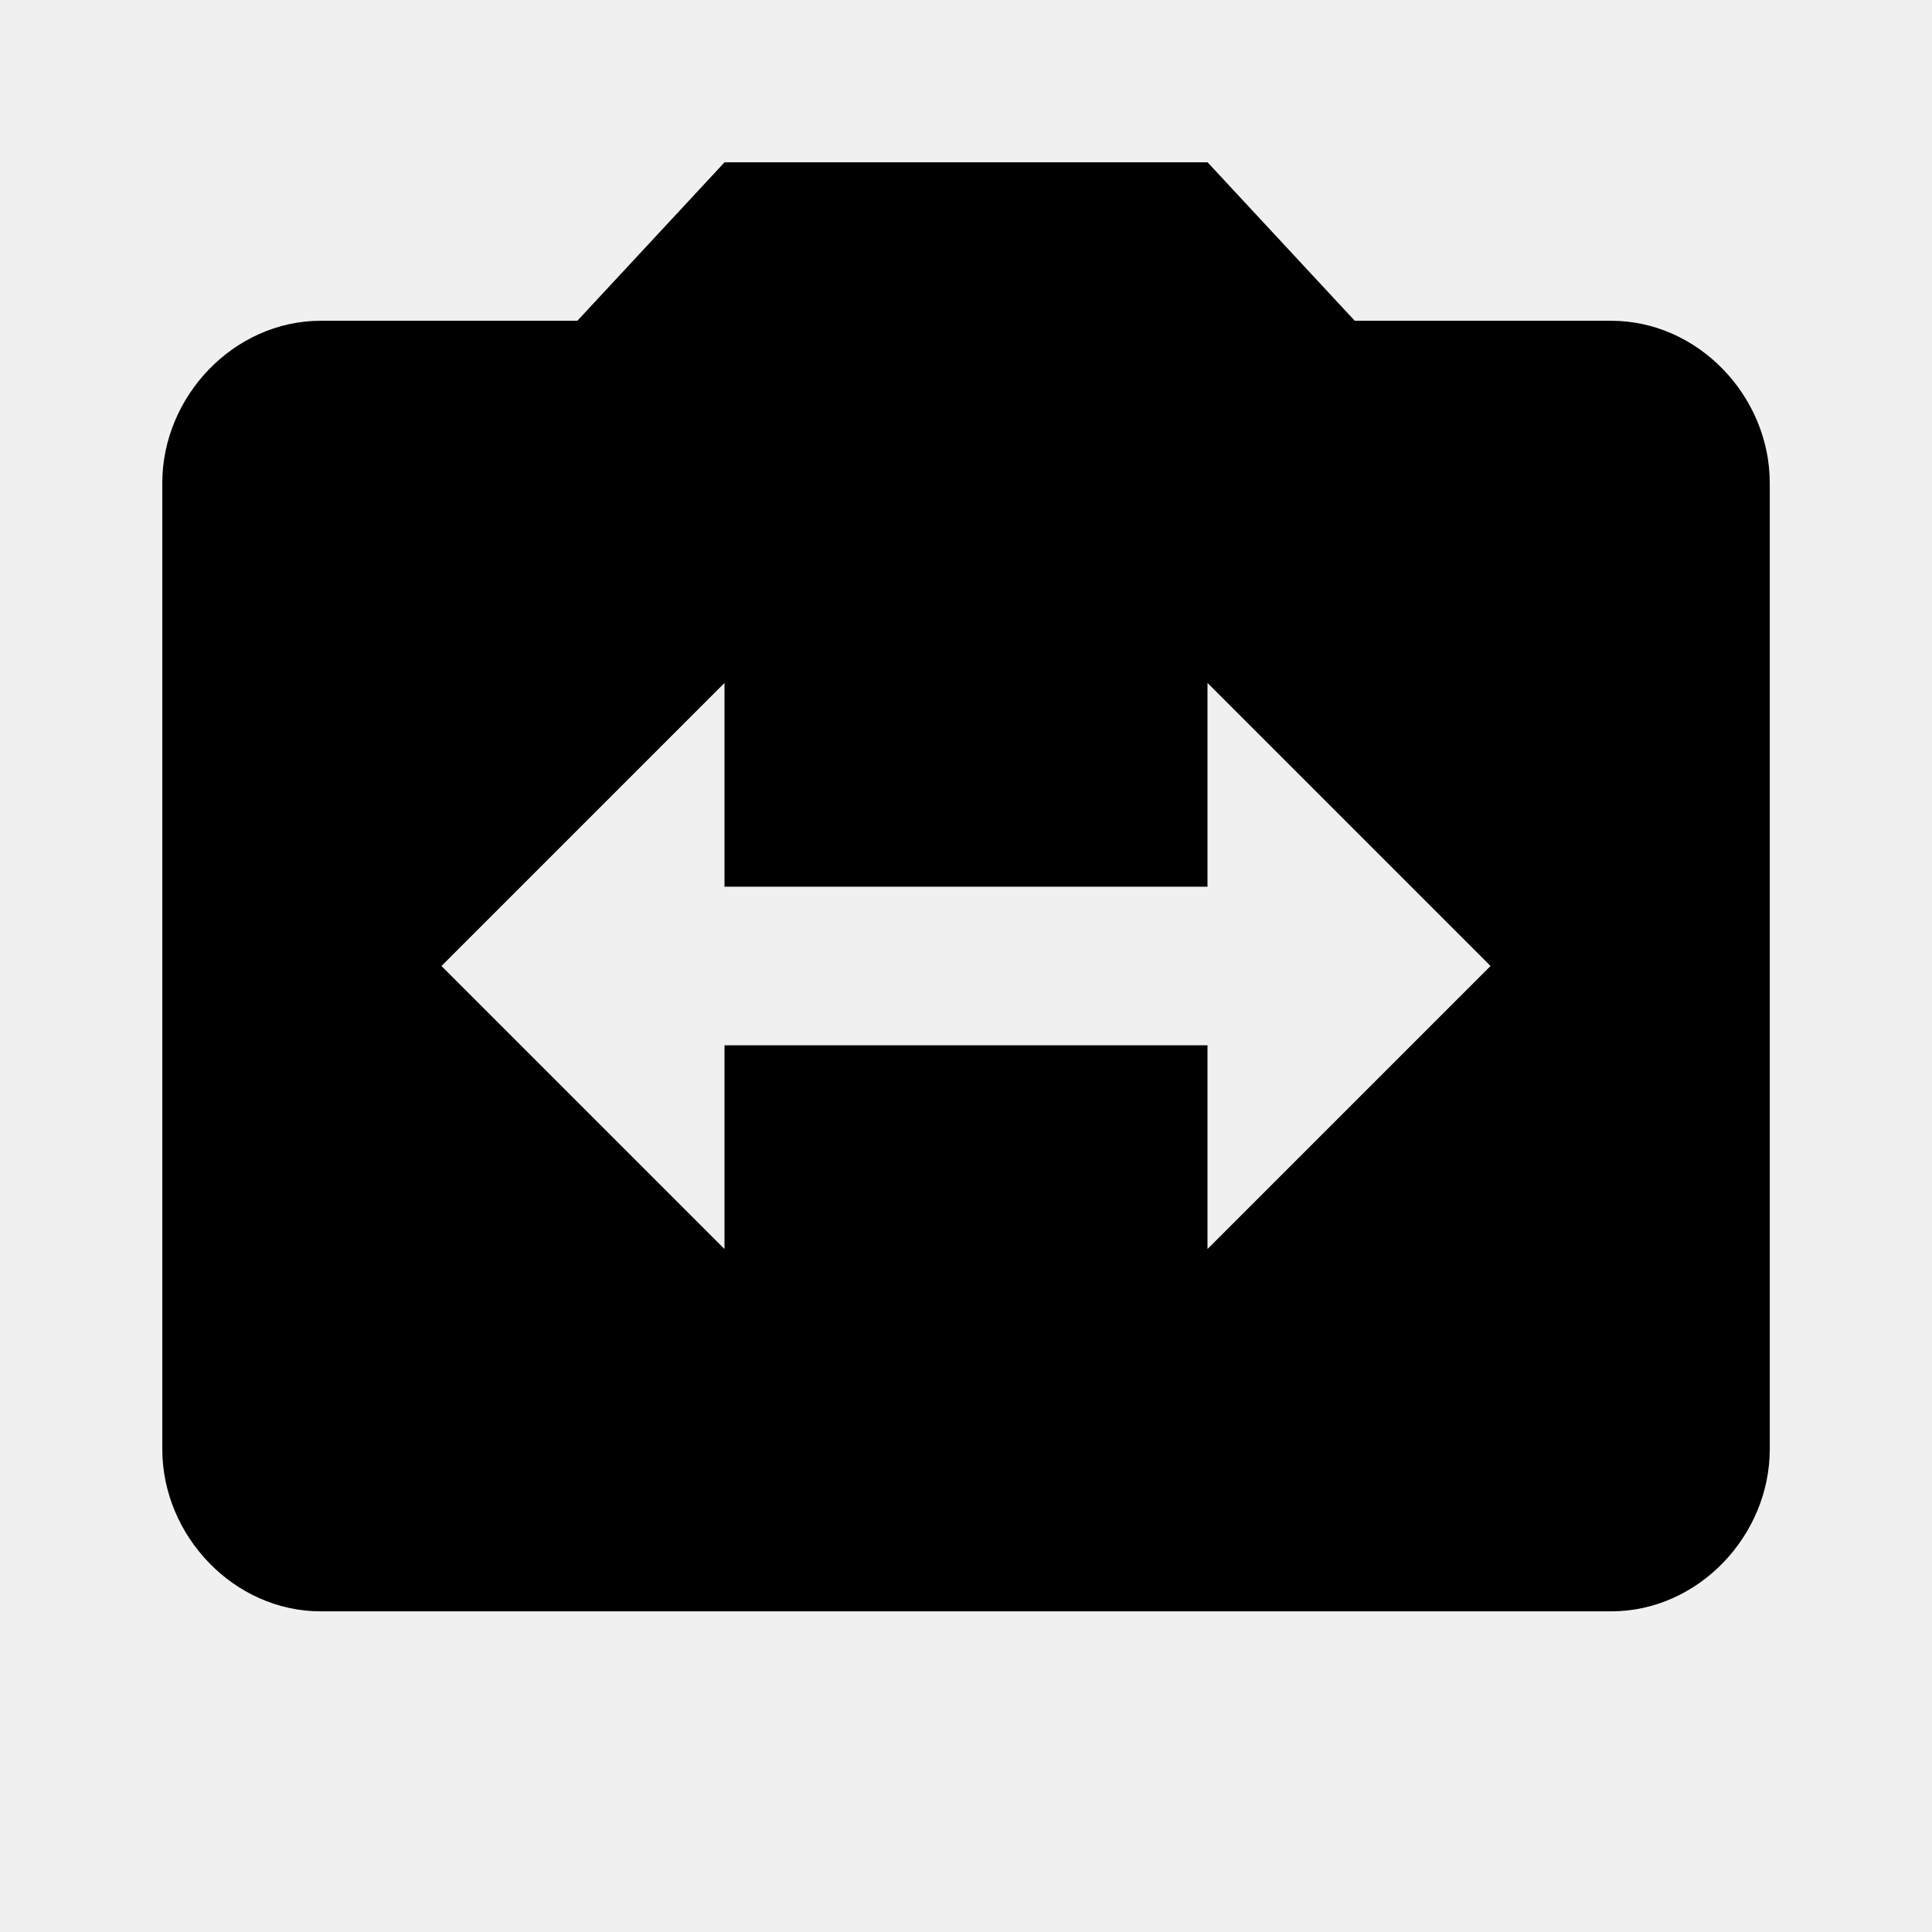
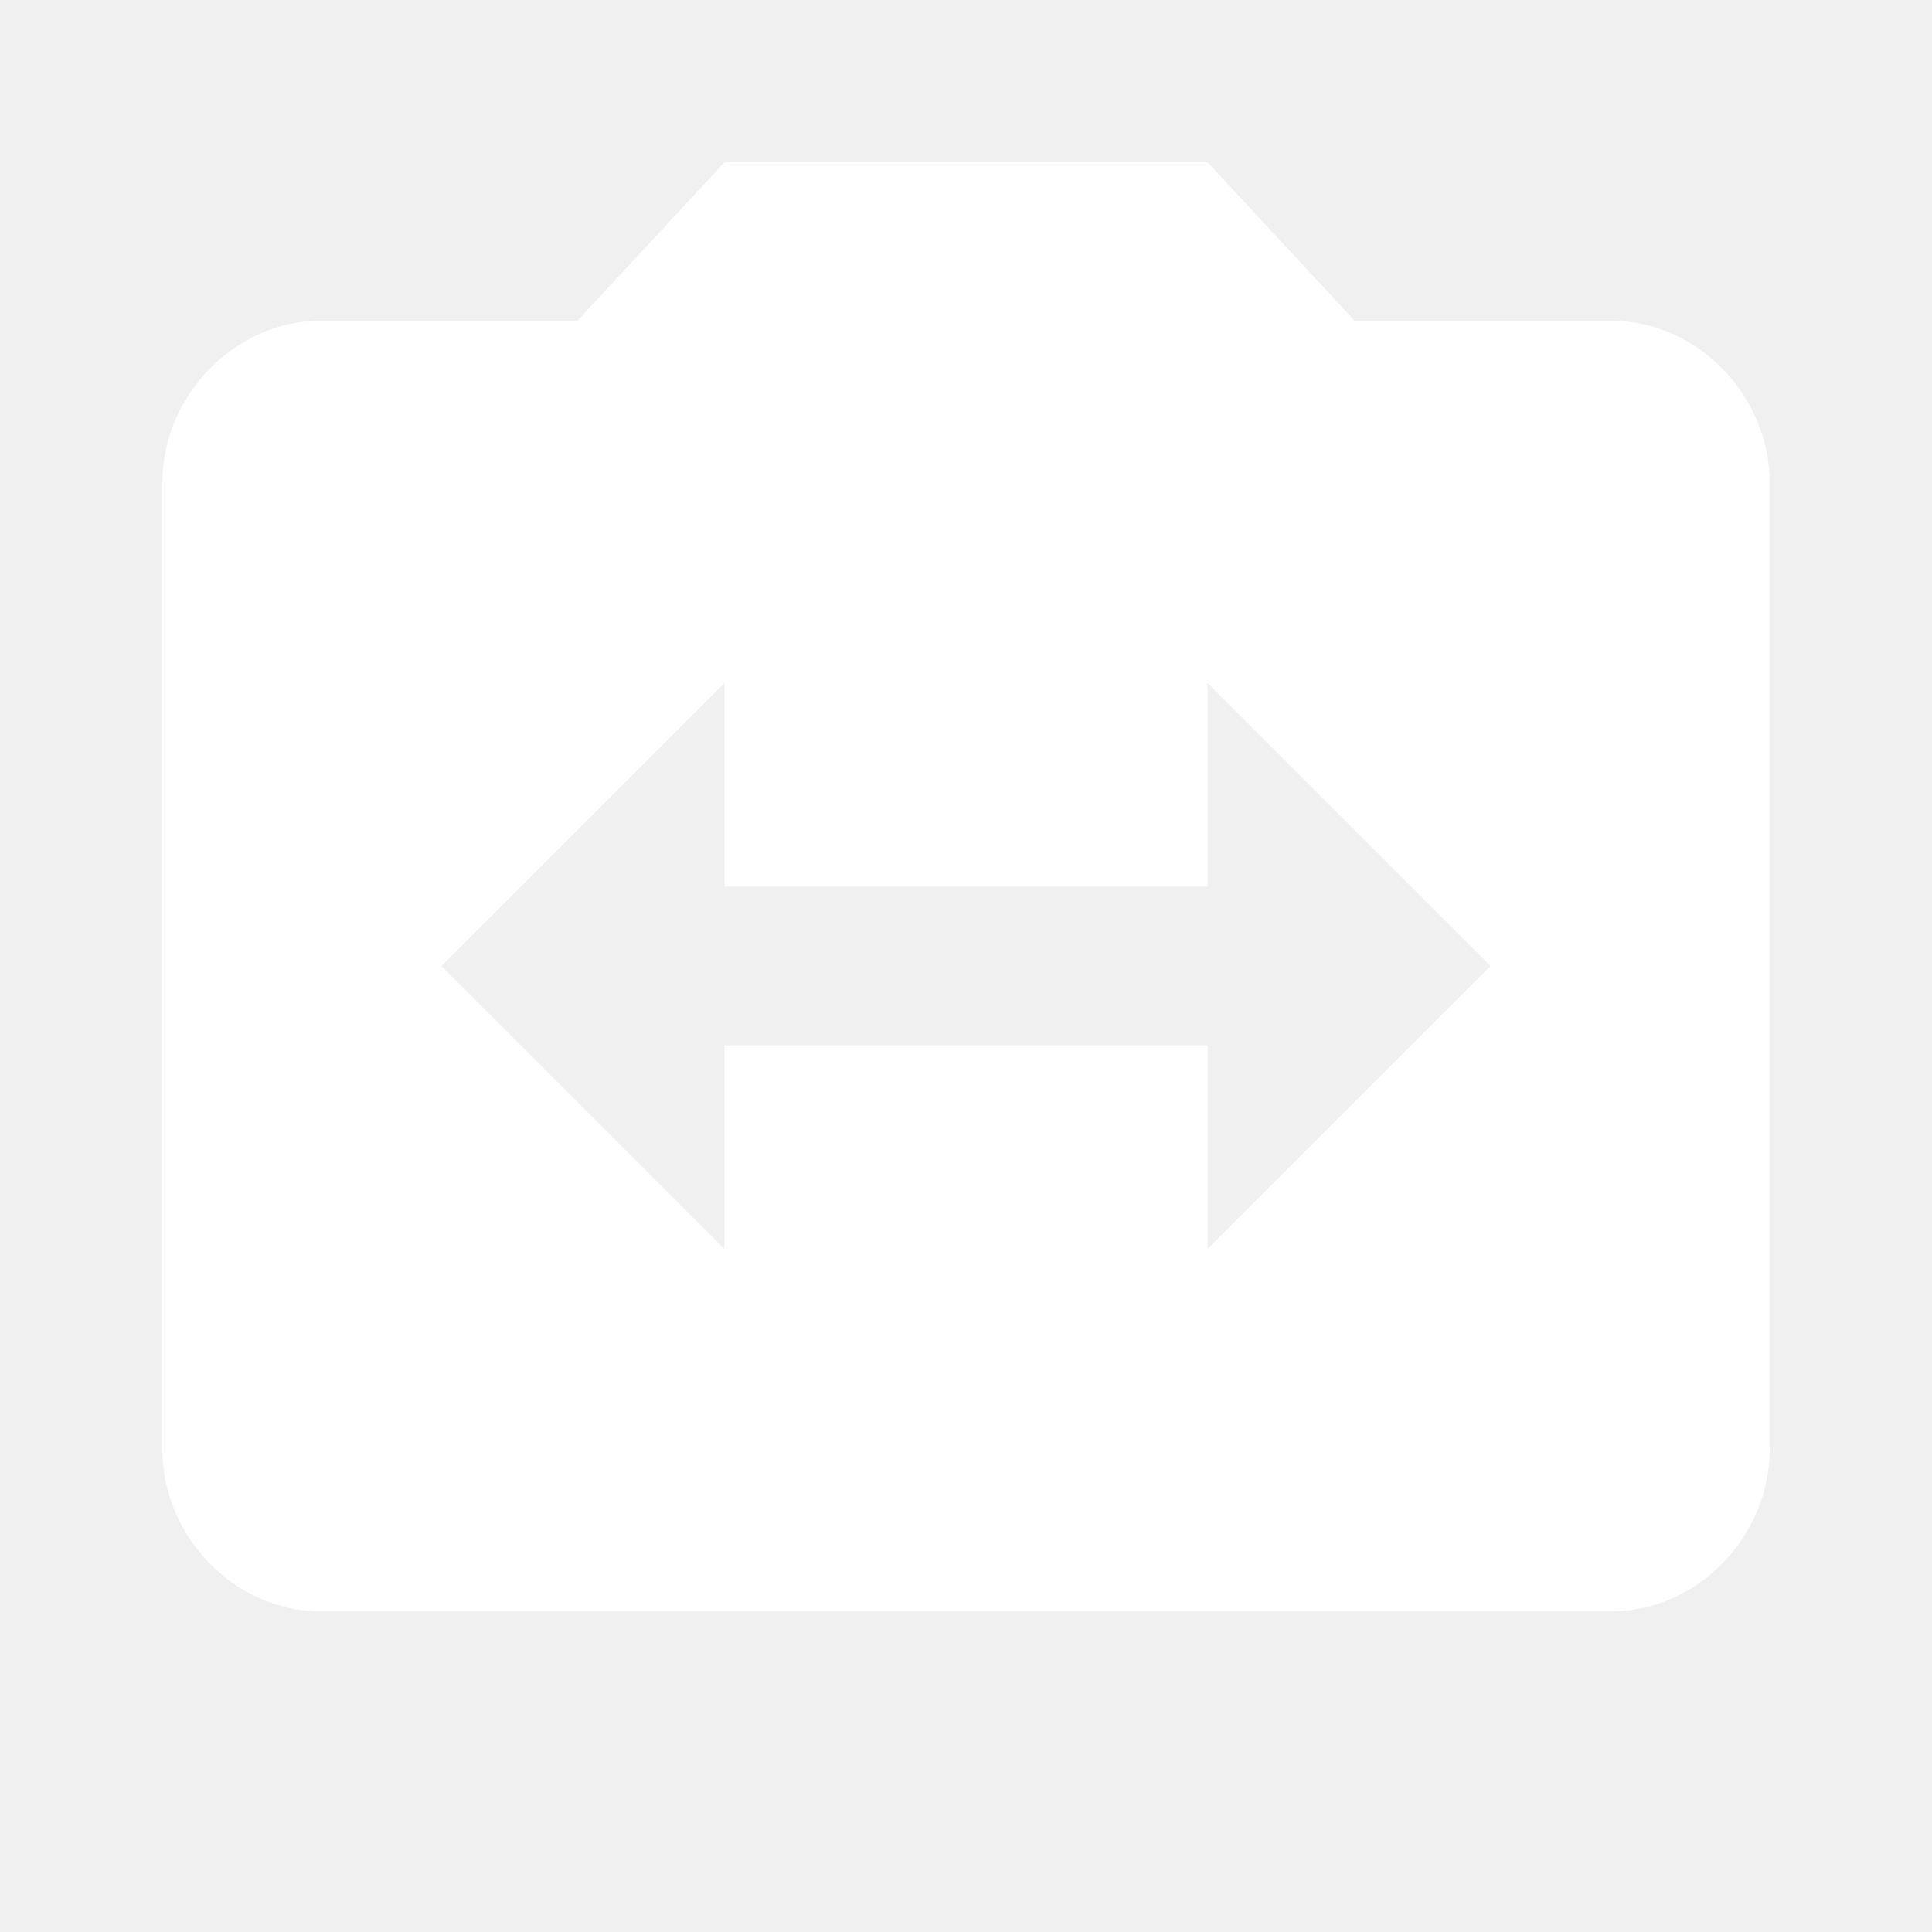
<svg xmlns="http://www.w3.org/2000/svg" version="1.1" width="32" height="32" viewBox="0 0 32 32">
-   <path d="M20 20.688l4.688-4.688-4.688-4.688v3.375h-8v-3.375l-4.688 4.688 4.688 4.688v-3.375h8v3.375zM26.688 5.313c1.438 0 2.625 1.25 2.625 2.688v16c0 1.438-1.188 2.688-2.625 2.688h-21.375c-1.438 0-2.625-1.25-2.625-2.688v-16c0-1.438 1.188-2.688 2.625-2.688h4.25l2.438-2.625h8l2.438 2.625h4.25z" />
+   <path d="M20 20.688l4.688-4.688-4.688-4.688v3.375h-8v-3.375l-4.688 4.688 4.688 4.688v-3.375h8v3.375zM26.688 5.313c1.438 0 2.625 1.25 2.625 2.688v16c0 1.438-1.188 2.688-2.625 2.688h-21.375c-1.438 0-2.625-1.25-2.625-2.688v-16c0-1.438 1.188-2.688 2.625-2.688h4.25l2.438-2.625h8l2.438 2.625h4.25z" fill="#fff" />
</svg>
